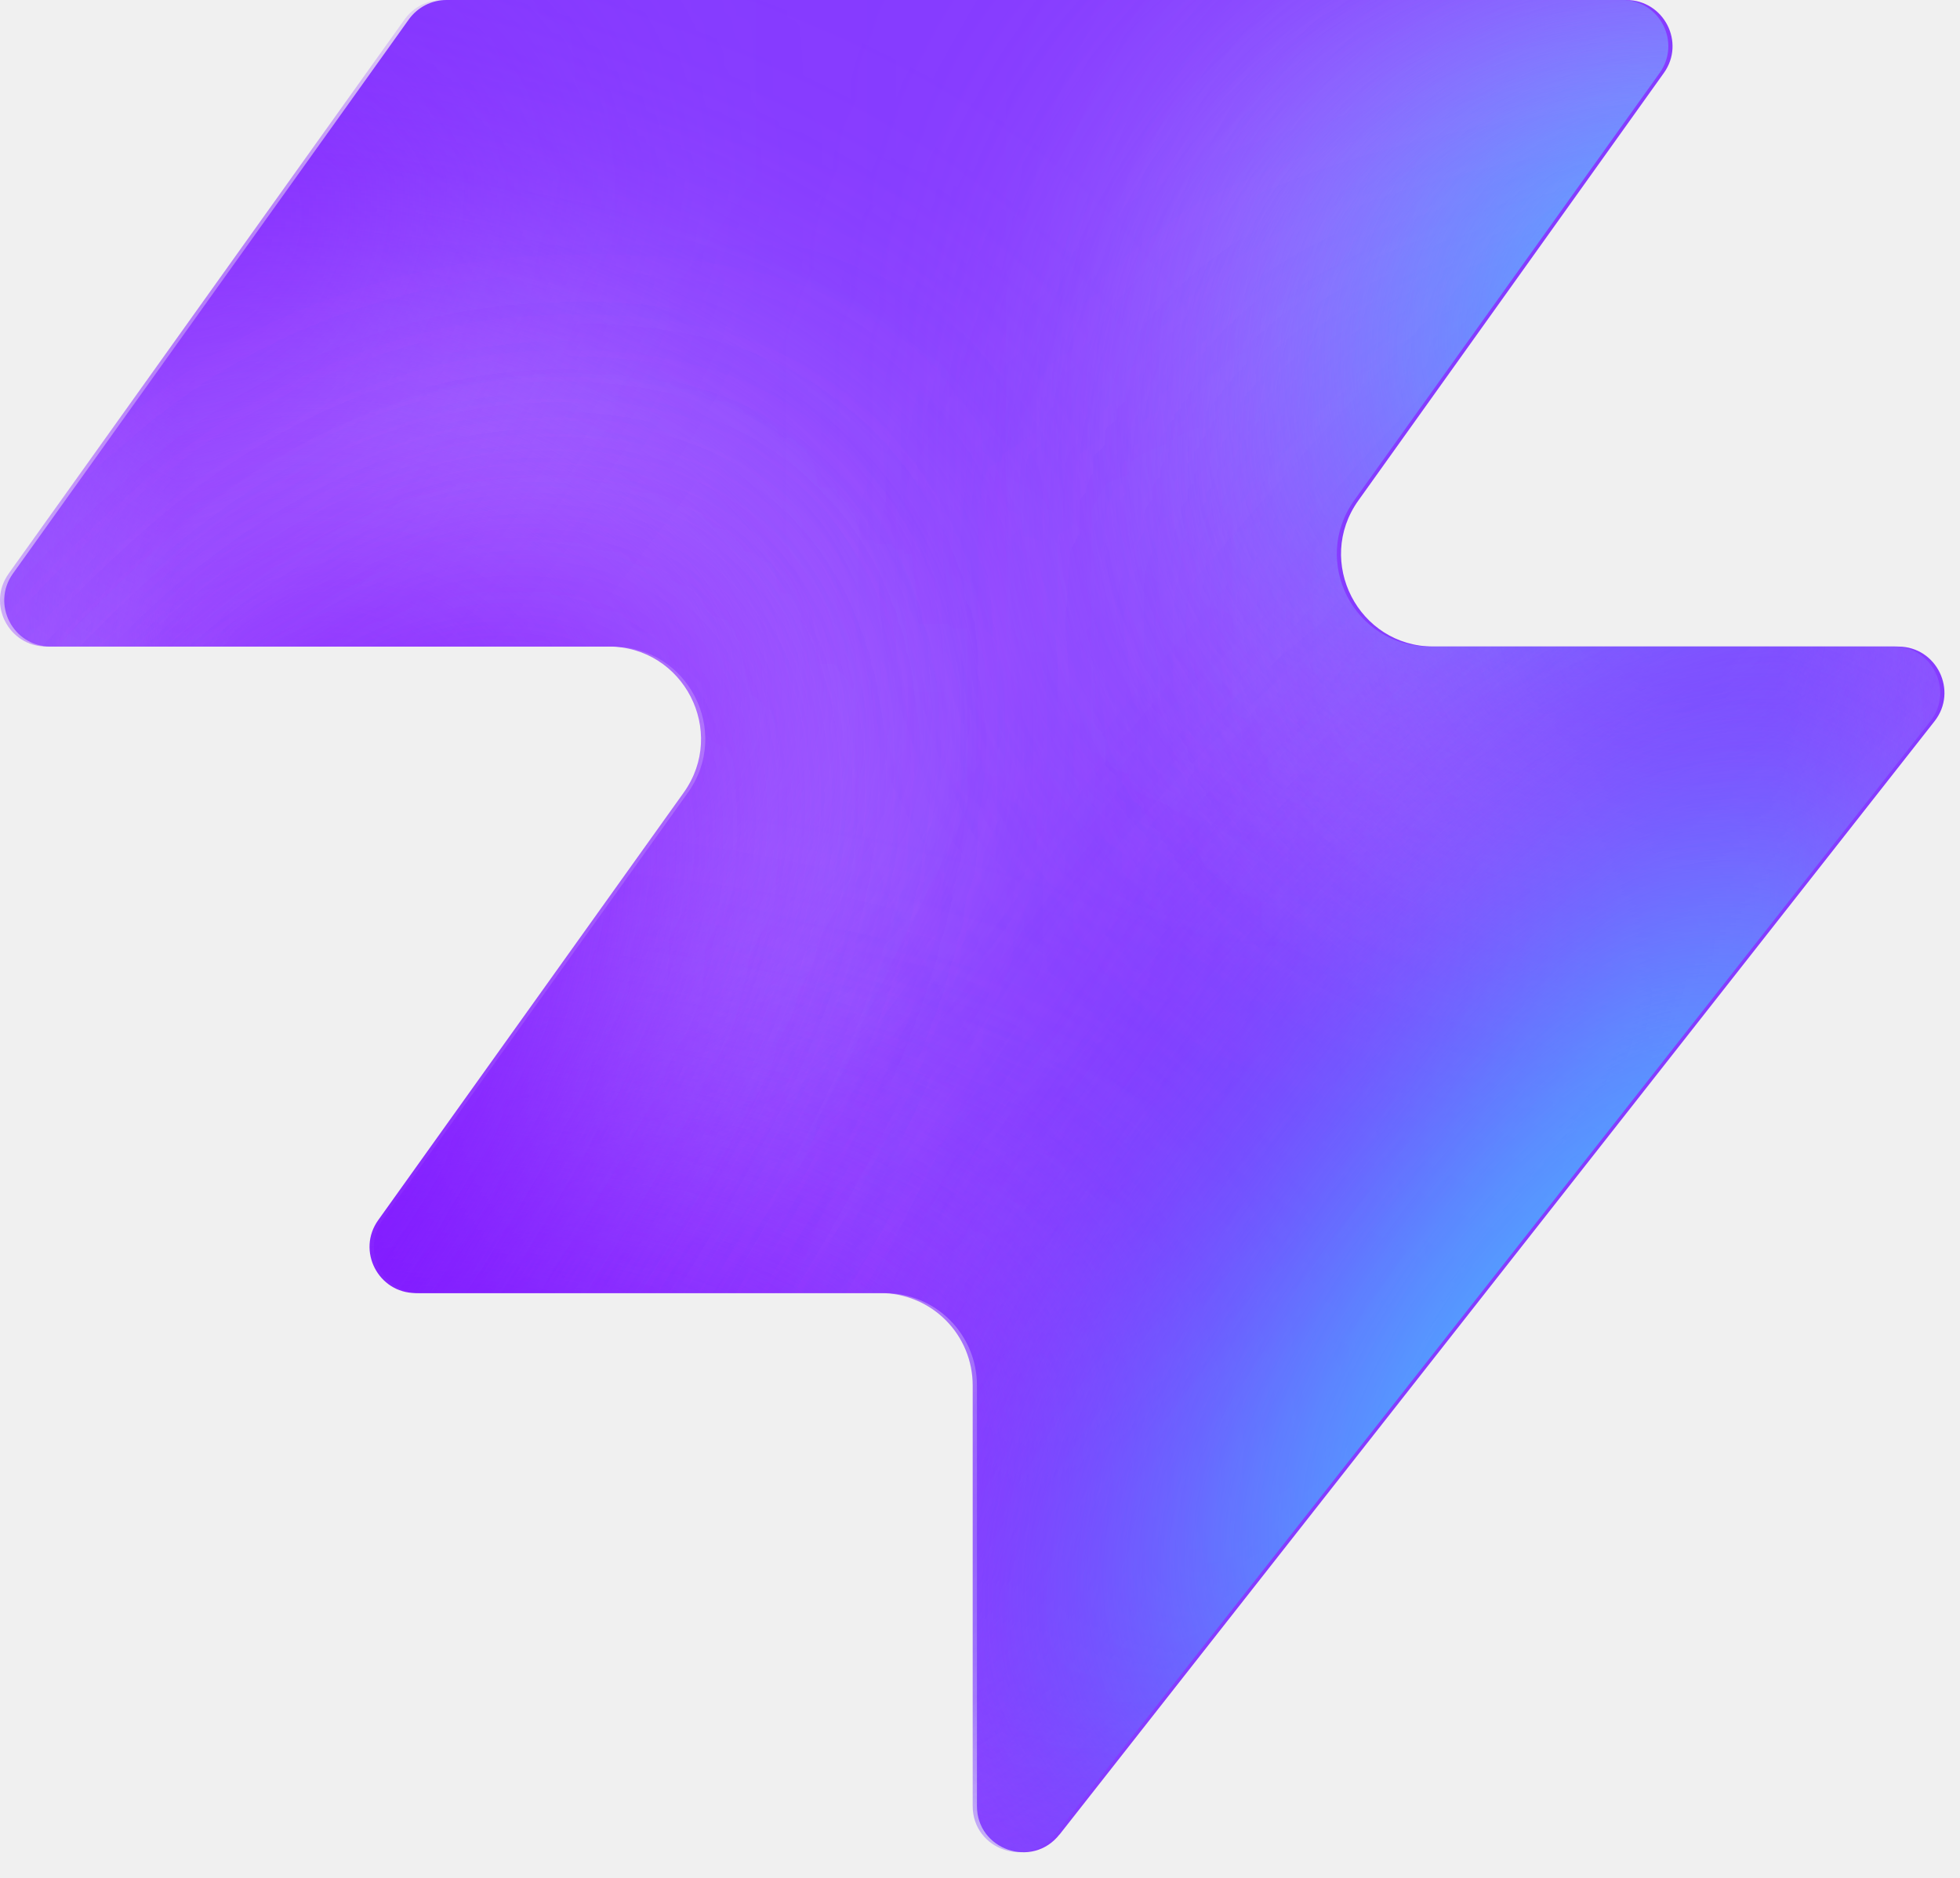
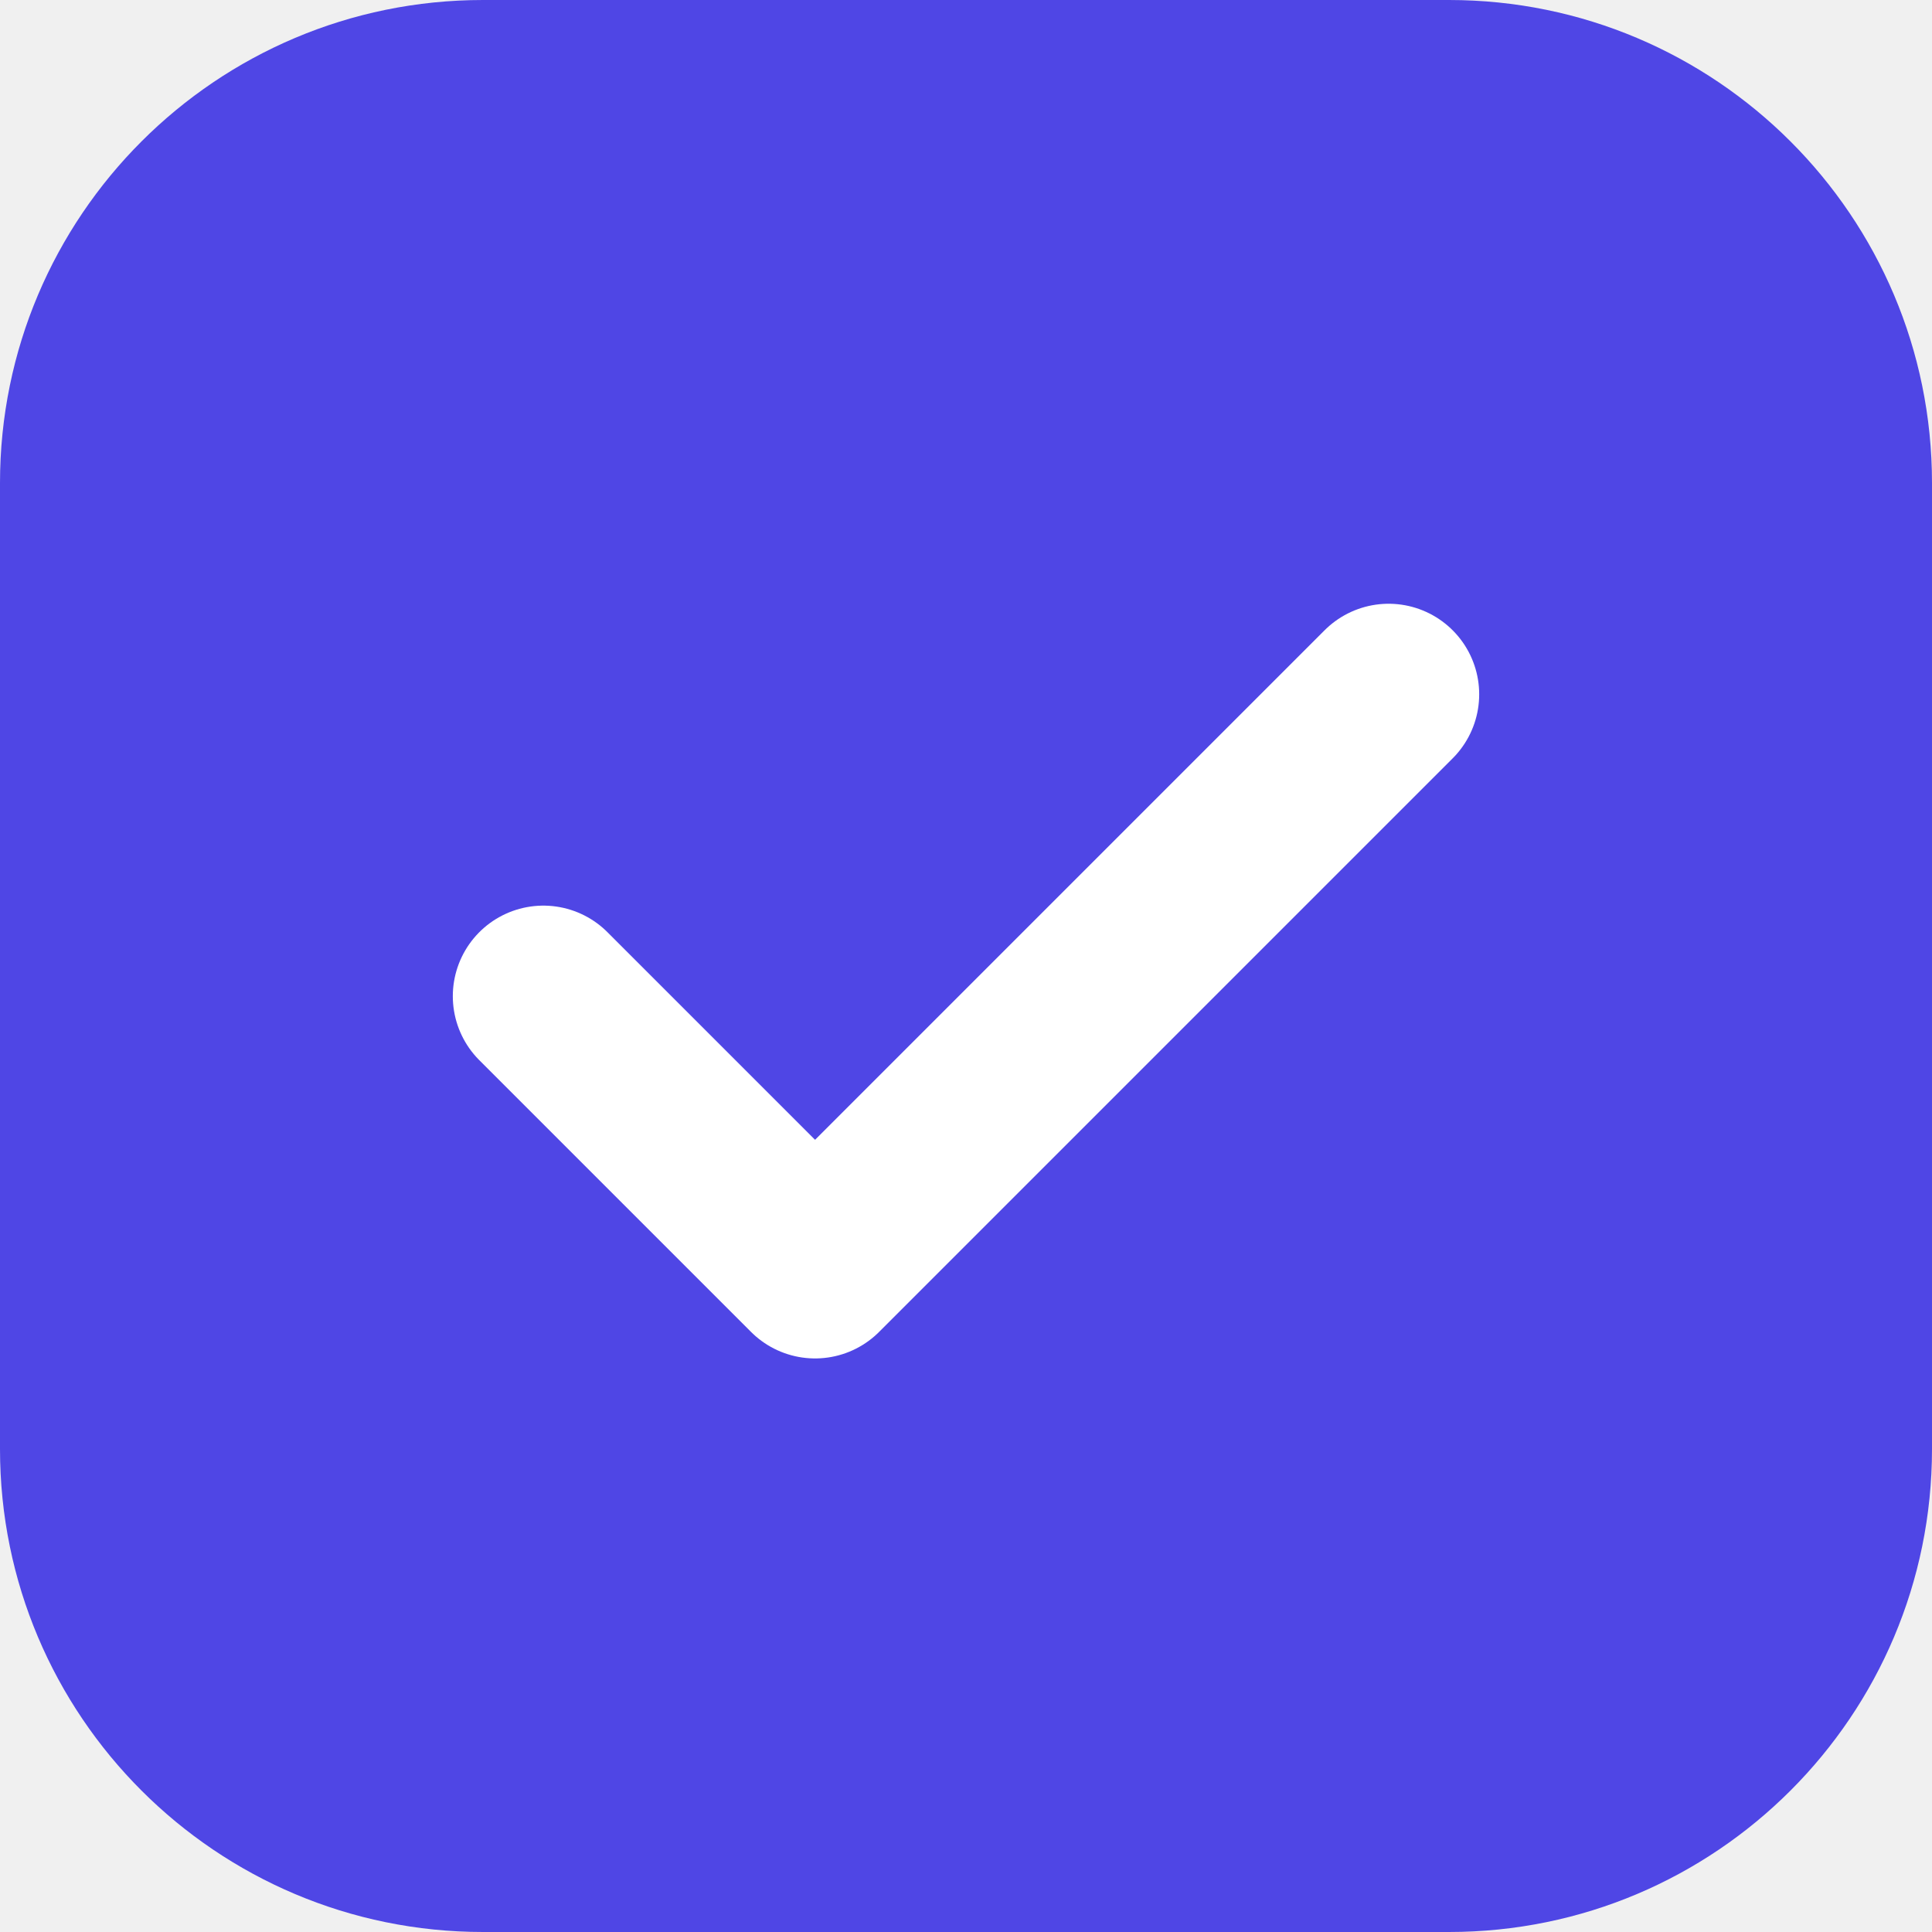
- <svg xmlns="http://www.w3.org/2000/svg" width="48" height="46" fill="none" viewBox="0 0 48 46">
-   <path fill="#863bff" d="M25.946 44.938c-.664.845-2.021.375-2.021-.698V33.937a2.26 2.26 0 0 0-2.262-2.262H10.287c-.92 0-1.456-1.04-.92-1.788l7.48-10.471c1.07-1.497 0-3.578-1.842-3.578H1.237c-.92 0-1.456-1.04-.92-1.788L10.013.474c.214-.297.556-.474.92-.474h28.894c.92 0 1.456 1.04.92 1.788l-7.48 10.471c-1.07 1.498 0 3.579 1.842 3.579h11.377c.943 0 1.473 1.088.89 1.83L25.947 44.94z" style="fill:#863bff;fill:color(display-p3 .525 .23 1);fill-opacity:1" />
-   <mask id="a" width="48" height="46" x="0" y="0" maskUnits="userSpaceOnUse" style="mask-type:alpha">
-     <path fill="#000" d="M25.842 44.938c-.664.844-2.021.375-2.021-.698V33.937a2.26 2.26 0 0 0-2.262-2.262H10.183c-.92 0-1.456-1.04-.92-1.788l7.48-10.471c1.07-1.498 0-3.579-1.842-3.579H1.133c-.92 0-1.456-1.04-.92-1.787L9.91.473c.214-.297.556-.474.92-.474h28.894c.92 0 1.456 1.04.92 1.788l-7.48 10.471c-1.07 1.498 0 3.578 1.842 3.578h11.377c.943 0 1.473 1.088.89 1.832L25.843 44.94z" style="fill:#000;fill-opacity:1" />
-   </mask>
-   <g mask="url(#a)">
-     <g filter="url(#b)">
-       <ellipse cx="5.508" cy="14.704" fill="#ede6ff" rx="5.508" ry="14.704" style="fill:#ede6ff;fill:color(display-p3 .927 .903 1);fill-opacity:1" transform="matrix(.00324 1 1 -.00324 -4.47 31.516)" />
-     </g>
-     <g filter="url(#c)">
-       <ellipse cx="10.399" cy="29.851" fill="#ede6ff" rx="10.399" ry="29.851" style="fill:#ede6ff;fill:color(display-p3 .927 .903 1);fill-opacity:1" transform="matrix(.00324 1 1 -.00324 -39.328 7.883)" />
-     </g>
-     <g filter="url(#d)">
-       <ellipse cx="5.508" cy="30.487" fill="#7e14ff" rx="5.508" ry="30.487" style="fill:#7e14ff;fill:color(display-p3 .492 .077 1);fill-opacity:1" transform="rotate(89.814 -25.913 -14.639)scale(1 -1)" />
-     </g>
-     <g filter="url(#e)">
-       <ellipse cx="5.508" cy="30.599" fill="#7e14ff" rx="5.508" ry="30.599" style="fill:#7e14ff;fill:color(display-p3 .492 .077 1);fill-opacity:1" transform="rotate(89.814 -32.644 -3.334)scale(1 -1)" />
-     </g>
-     <g filter="url(#f)">
-       <ellipse cx="5.508" cy="30.599" fill="#7e14ff" rx="5.508" ry="30.599" style="fill:#7e14ff;fill:color(display-p3 .492 .077 1);fill-opacity:1" transform="matrix(.00324 1 1 -.00324 -34.34 30.47)" />
-     </g>
-     <g filter="url(#g)">
-       <ellipse cx="14.072" cy="22.078" fill="#ede6ff" rx="14.072" ry="22.078" style="fill:#ede6ff;fill:color(display-p3 .927 .903 1);fill-opacity:1" transform="rotate(93.35 24.506 48.493)scale(-1 1)" />
-     </g>
-     <g filter="url(#h)">
-       <ellipse cx="3.47" cy="21.501" fill="#7e14ff" rx="3.47" ry="21.501" style="fill:#7e14ff;fill:color(display-p3 .492 .077 1);fill-opacity:1" transform="rotate(89.009 28.708 47.59)scale(-1 1)" />
-     </g>
-     <g filter="url(#i)">
-       <ellipse cx="3.47" cy="21.501" fill="#7e14ff" rx="3.47" ry="21.501" style="fill:#7e14ff;fill:color(display-p3 .492 .077 1);fill-opacity:1" transform="rotate(89.009 28.708 47.59)scale(-1 1)" />
-     </g>
-     <g filter="url(#j)">
-       <ellipse cx=".387" cy="8.972" fill="#7e14ff" rx="4.407" ry="29.108" style="fill:#7e14ff;fill:color(display-p3 .492 .077 1);fill-opacity:1" transform="rotate(39.51 .387 8.972)" />
-     </g>
-     <g filter="url(#k)">
-       <ellipse cx="47.523" cy="-6.092" fill="#7e14ff" rx="4.407" ry="29.108" style="fill:#7e14ff;fill:color(display-p3 .492 .077 1);fill-opacity:1" transform="rotate(37.892 47.523 -6.092)" />
-     </g>
-     <g filter="url(#l)">
-       <ellipse cx="41.412" cy="6.333" fill="#47bfff" rx="5.971" ry="9.665" style="fill:#47bfff;fill:color(display-p3 .28 .748 1);fill-opacity:1" transform="rotate(37.892 41.412 6.333)" />
-     </g>
-     <g filter="url(#m)">
-       <ellipse cx="-1.879" cy="38.332" fill="#7e14ff" rx="4.407" ry="29.108" style="fill:#7e14ff;fill:color(display-p3 .492 .077 1);fill-opacity:1" transform="rotate(37.892 -1.88 38.332)" />
-     </g>
-     <g filter="url(#n)">
-       <ellipse cx="-1.879" cy="38.332" fill="#7e14ff" rx="4.407" ry="29.108" style="fill:#7e14ff;fill:color(display-p3 .492 .077 1);fill-opacity:1" transform="rotate(37.892 -1.88 38.332)" />
-     </g>
-     <g filter="url(#o)">
-       <ellipse cx="35.651" cy="29.907" fill="#7e14ff" rx="4.407" ry="29.108" style="fill:#7e14ff;fill:color(display-p3 .492 .077 1);fill-opacity:1" transform="rotate(37.892 35.651 29.907)" />
-     </g>
-     <g filter="url(#p)">
-       <ellipse cx="38.418" cy="32.4" fill="#47bfff" rx="5.971" ry="15.297" style="fill:#47bfff;fill:color(display-p3 .28 .748 1);fill-opacity:1" transform="rotate(37.892 38.418 32.4)" />
-     </g>
-   </g>
-   <defs>
-     <filter id="b" width="60.045" height="41.654" x="-19.77" y="16.149" color-interpolation-filters="sRGB" filterUnits="userSpaceOnUse">
-       <feFlood flood-opacity="0" result="BackgroundImageFix" />
-       <feBlend in="SourceGraphic" in2="BackgroundImageFix" result="shape" />
-       <feGaussianBlur result="effect1_foregroundBlur_2002_17158" stdDeviation="7.659" />
-     </filter>
-     <filter id="c" width="90.34" height="51.437" x="-54.613" y="-7.533" color-interpolation-filters="sRGB" filterUnits="userSpaceOnUse">
-       <feFlood flood-opacity="0" result="BackgroundImageFix" />
-       <feBlend in="SourceGraphic" in2="BackgroundImageFix" result="shape" />
-       <feGaussianBlur result="effect1_foregroundBlur_2002_17158" stdDeviation="7.659" />
-     </filter>
-     <filter id="d" width="79.355" height="29.4" x="-49.64" y="2.03" color-interpolation-filters="sRGB" filterUnits="userSpaceOnUse">
-       <feFlood flood-opacity="0" result="BackgroundImageFix" />
-       <feBlend in="SourceGraphic" in2="BackgroundImageFix" result="shape" />
-       <feGaussianBlur result="effect1_foregroundBlur_2002_17158" stdDeviation="4.596" />
-     </filter>
-     <filter id="e" width="79.579" height="29.4" x="-45.045" y="20.029" color-interpolation-filters="sRGB" filterUnits="userSpaceOnUse">
-       <feFlood flood-opacity="0" result="BackgroundImageFix" />
-       <feBlend in="SourceGraphic" in2="BackgroundImageFix" result="shape" />
-       <feGaussianBlur result="effect1_foregroundBlur_2002_17158" stdDeviation="4.596" />
-     </filter>
-     <filter id="f" width="79.579" height="29.4" x="-43.513" y="21.178" color-interpolation-filters="sRGB" filterUnits="userSpaceOnUse">
-       <feFlood flood-opacity="0" result="BackgroundImageFix" />
-       <feBlend in="SourceGraphic" in2="BackgroundImageFix" result="shape" />
-       <feGaussianBlur result="effect1_foregroundBlur_2002_17158" stdDeviation="4.596" />
-     </filter>
-     <filter id="g" width="74.749" height="58.852" x="15.756" y="-17.901" color-interpolation-filters="sRGB" filterUnits="userSpaceOnUse">
-       <feFlood flood-opacity="0" result="BackgroundImageFix" />
-       <feBlend in="SourceGraphic" in2="BackgroundImageFix" result="shape" />
-       <feGaussianBlur result="effect1_foregroundBlur_2002_17158" stdDeviation="7.659" />
-     </filter>
-     <filter id="h" width="61.377" height="25.362" x="23.548" y="2.284" color-interpolation-filters="sRGB" filterUnits="userSpaceOnUse">
-       <feFlood flood-opacity="0" result="BackgroundImageFix" />
-       <feBlend in="SourceGraphic" in2="BackgroundImageFix" result="shape" />
-       <feGaussianBlur result="effect1_foregroundBlur_2002_17158" stdDeviation="4.596" />
-     </filter>
-     <filter id="i" width="61.377" height="25.362" x="23.548" y="2.284" color-interpolation-filters="sRGB" filterUnits="userSpaceOnUse">
-       <feFlood flood-opacity="0" result="BackgroundImageFix" />
-       <feBlend in="SourceGraphic" in2="BackgroundImageFix" result="shape" />
-       <feGaussianBlur result="effect1_foregroundBlur_2002_17158" stdDeviation="4.596" />
-     </filter>
-     <filter id="j" width="56.045" height="63.649" x="-27.636" y="-22.853" color-interpolation-filters="sRGB" filterUnits="userSpaceOnUse">
-       <feFlood flood-opacity="0" result="BackgroundImageFix" />
-       <feBlend in="SourceGraphic" in2="BackgroundImageFix" result="shape" />
-       <feGaussianBlur result="effect1_foregroundBlur_2002_17158" stdDeviation="4.596" />
-     </filter>
-     <filter id="k" width="54.814" height="64.646" x="20.116" y="-38.415" color-interpolation-filters="sRGB" filterUnits="userSpaceOnUse">
-       <feFlood flood-opacity="0" result="BackgroundImageFix" />
-       <feBlend in="SourceGraphic" in2="BackgroundImageFix" result="shape" />
-       <feGaussianBlur result="effect1_foregroundBlur_2002_17158" stdDeviation="4.596" />
-     </filter>
-     <filter id="l" width="33.541" height="35.313" x="24.641" y="-11.323" color-interpolation-filters="sRGB" filterUnits="userSpaceOnUse">
-       <feFlood flood-opacity="0" result="BackgroundImageFix" />
-       <feBlend in="SourceGraphic" in2="BackgroundImageFix" result="shape" />
-       <feGaussianBlur result="effect1_foregroundBlur_2002_17158" stdDeviation="4.596" />
-     </filter>
-     <filter id="m" width="54.814" height="64.646" x="-29.286" y="6.009" color-interpolation-filters="sRGB" filterUnits="userSpaceOnUse">
-       <feFlood flood-opacity="0" result="BackgroundImageFix" />
-       <feBlend in="SourceGraphic" in2="BackgroundImageFix" result="shape" />
-       <feGaussianBlur result="effect1_foregroundBlur_2002_17158" stdDeviation="4.596" />
-     </filter>
-     <filter id="n" width="54.814" height="64.646" x="-29.286" y="6.009" color-interpolation-filters="sRGB" filterUnits="userSpaceOnUse">
-       <feFlood flood-opacity="0" result="BackgroundImageFix" />
-       <feBlend in="SourceGraphic" in2="BackgroundImageFix" result="shape" />
-       <feGaussianBlur result="effect1_foregroundBlur_2002_17158" stdDeviation="4.596" />
-     </filter>
-     <filter id="o" width="54.814" height="64.646" x="8.244" y="-2.416" color-interpolation-filters="sRGB" filterUnits="userSpaceOnUse">
-       <feFlood flood-opacity="0" result="BackgroundImageFix" />
-       <feBlend in="SourceGraphic" in2="BackgroundImageFix" result="shape" />
-       <feGaussianBlur result="effect1_foregroundBlur_2002_17158" stdDeviation="4.596" />
-     </filter>
-     <filter id="p" width="39.409" height="43.623" x="18.713" y="10.588" color-interpolation-filters="sRGB" filterUnits="userSpaceOnUse">
-       <feFlood flood-opacity="0" result="BackgroundImageFix" />
-       <feBlend in="SourceGraphic" in2="BackgroundImageFix" result="shape" />
-       <feGaussianBlur result="effect1_foregroundBlur_2002_17158" stdDeviation="4.596" />
-     </filter>
-   </defs>
+ <svg xmlns="http://www.w3.org/2000/svg" viewBox="0 0 32 32">
+   <rect width="32" height="32" rx="8" fill="#4f46e5" />
+   <path d="M9 16.5l4.5 4.5L23 11.5" fill="none" stroke="#fff" stroke-width="3" stroke-linecap="round" stroke-linejoin="round" />
</svg>
